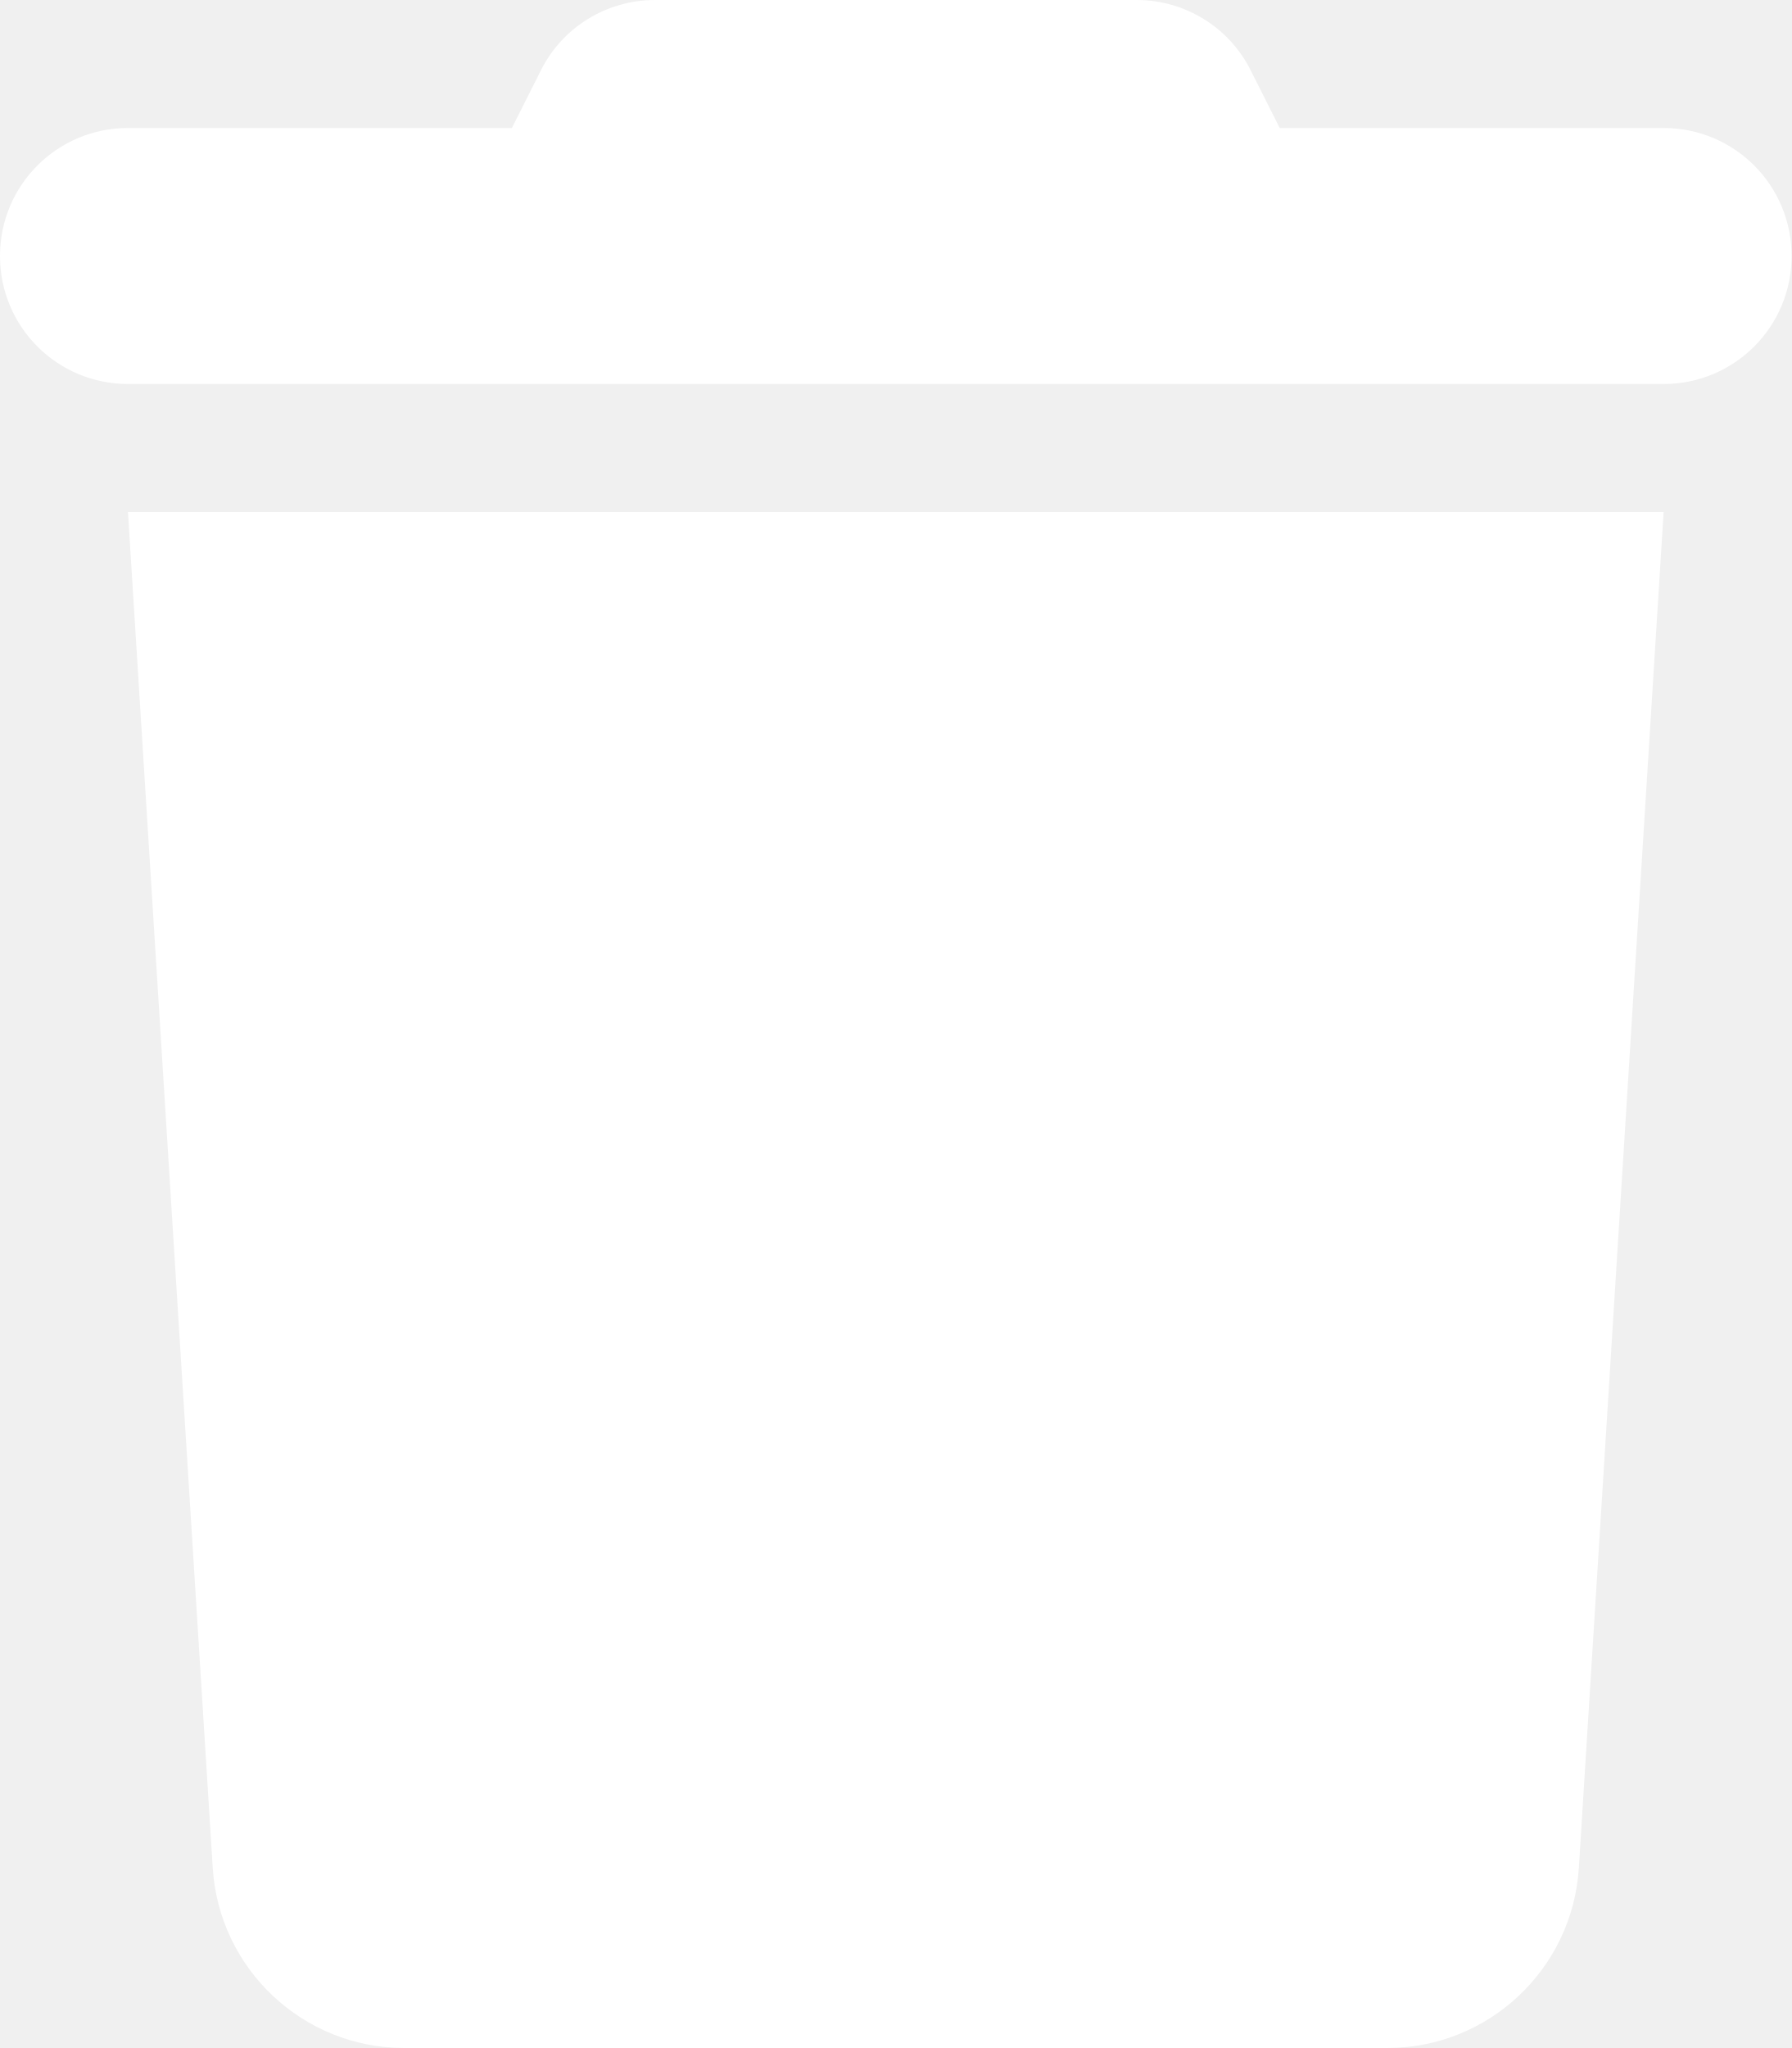
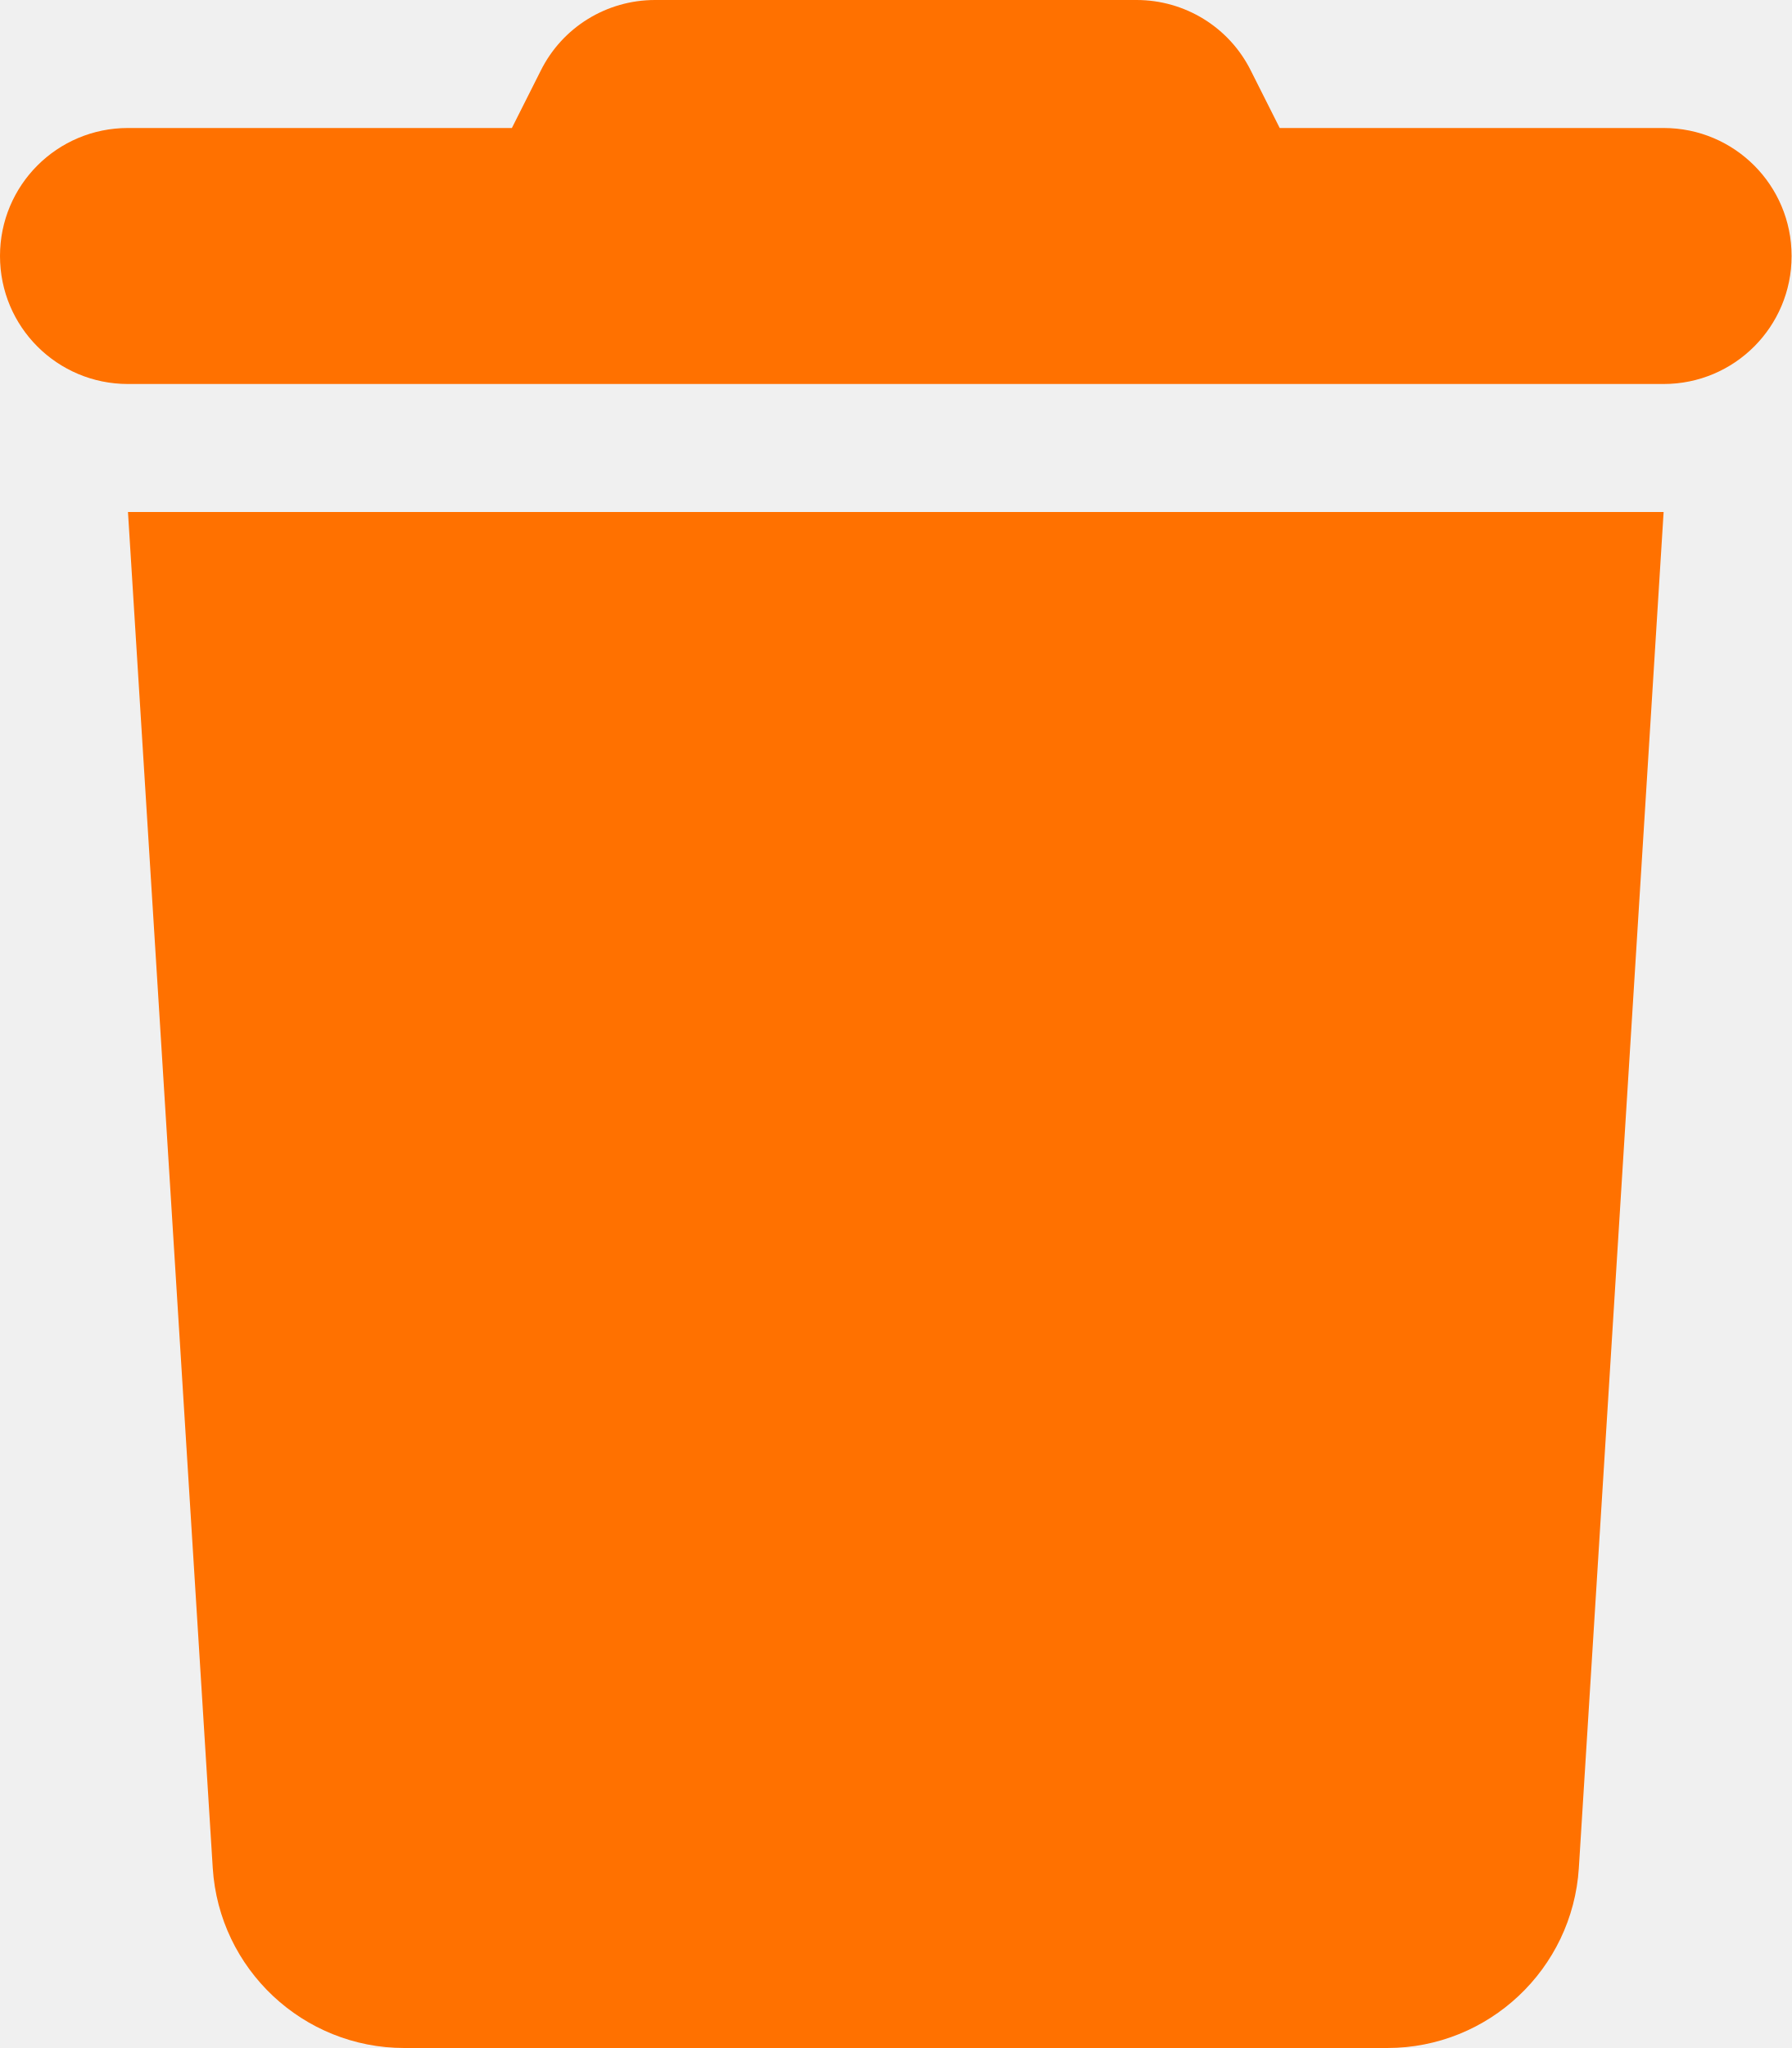
<svg xmlns="http://www.w3.org/2000/svg" viewBox="0 0 448 512">
-   <path d="M135.2 17.7L128 32H32C14.3 32 0 46.3 0 64S14.3 96 32 96H416c17.7 0 32-14.3 32-32s-14.3-32-32-32H320l-7.2-14.3C307.4 6.8 296.3 0 284.2 0H163.8c-12.1 0-23.2 6.8-28.6 17.7zM416 128H32L53.2 467c1.6 25.3 22.6 45 47.9 45H346.9c25.3 0 46.3-19.7 47.9-45L416 128z" fill="#fff" />
+   <path d="M135.2 17.7L128 32H32C14.3 32 0 46.3 0 64S14.3 96 32 96H416c17.7 0 32-14.3 32-32s-14.3-32-32-32H320l-7.2-14.3C307.4 6.8 296.3 0 284.2 0H163.8c-12.1 0-23.2 6.8-28.6 17.7zM416 128H32L53.2 467c1.6 25.3 22.6 45 47.9 45H346.9c25.3 0 46.3-19.7 47.9-45L416 128z" fill="#ff7100" />
</svg>
